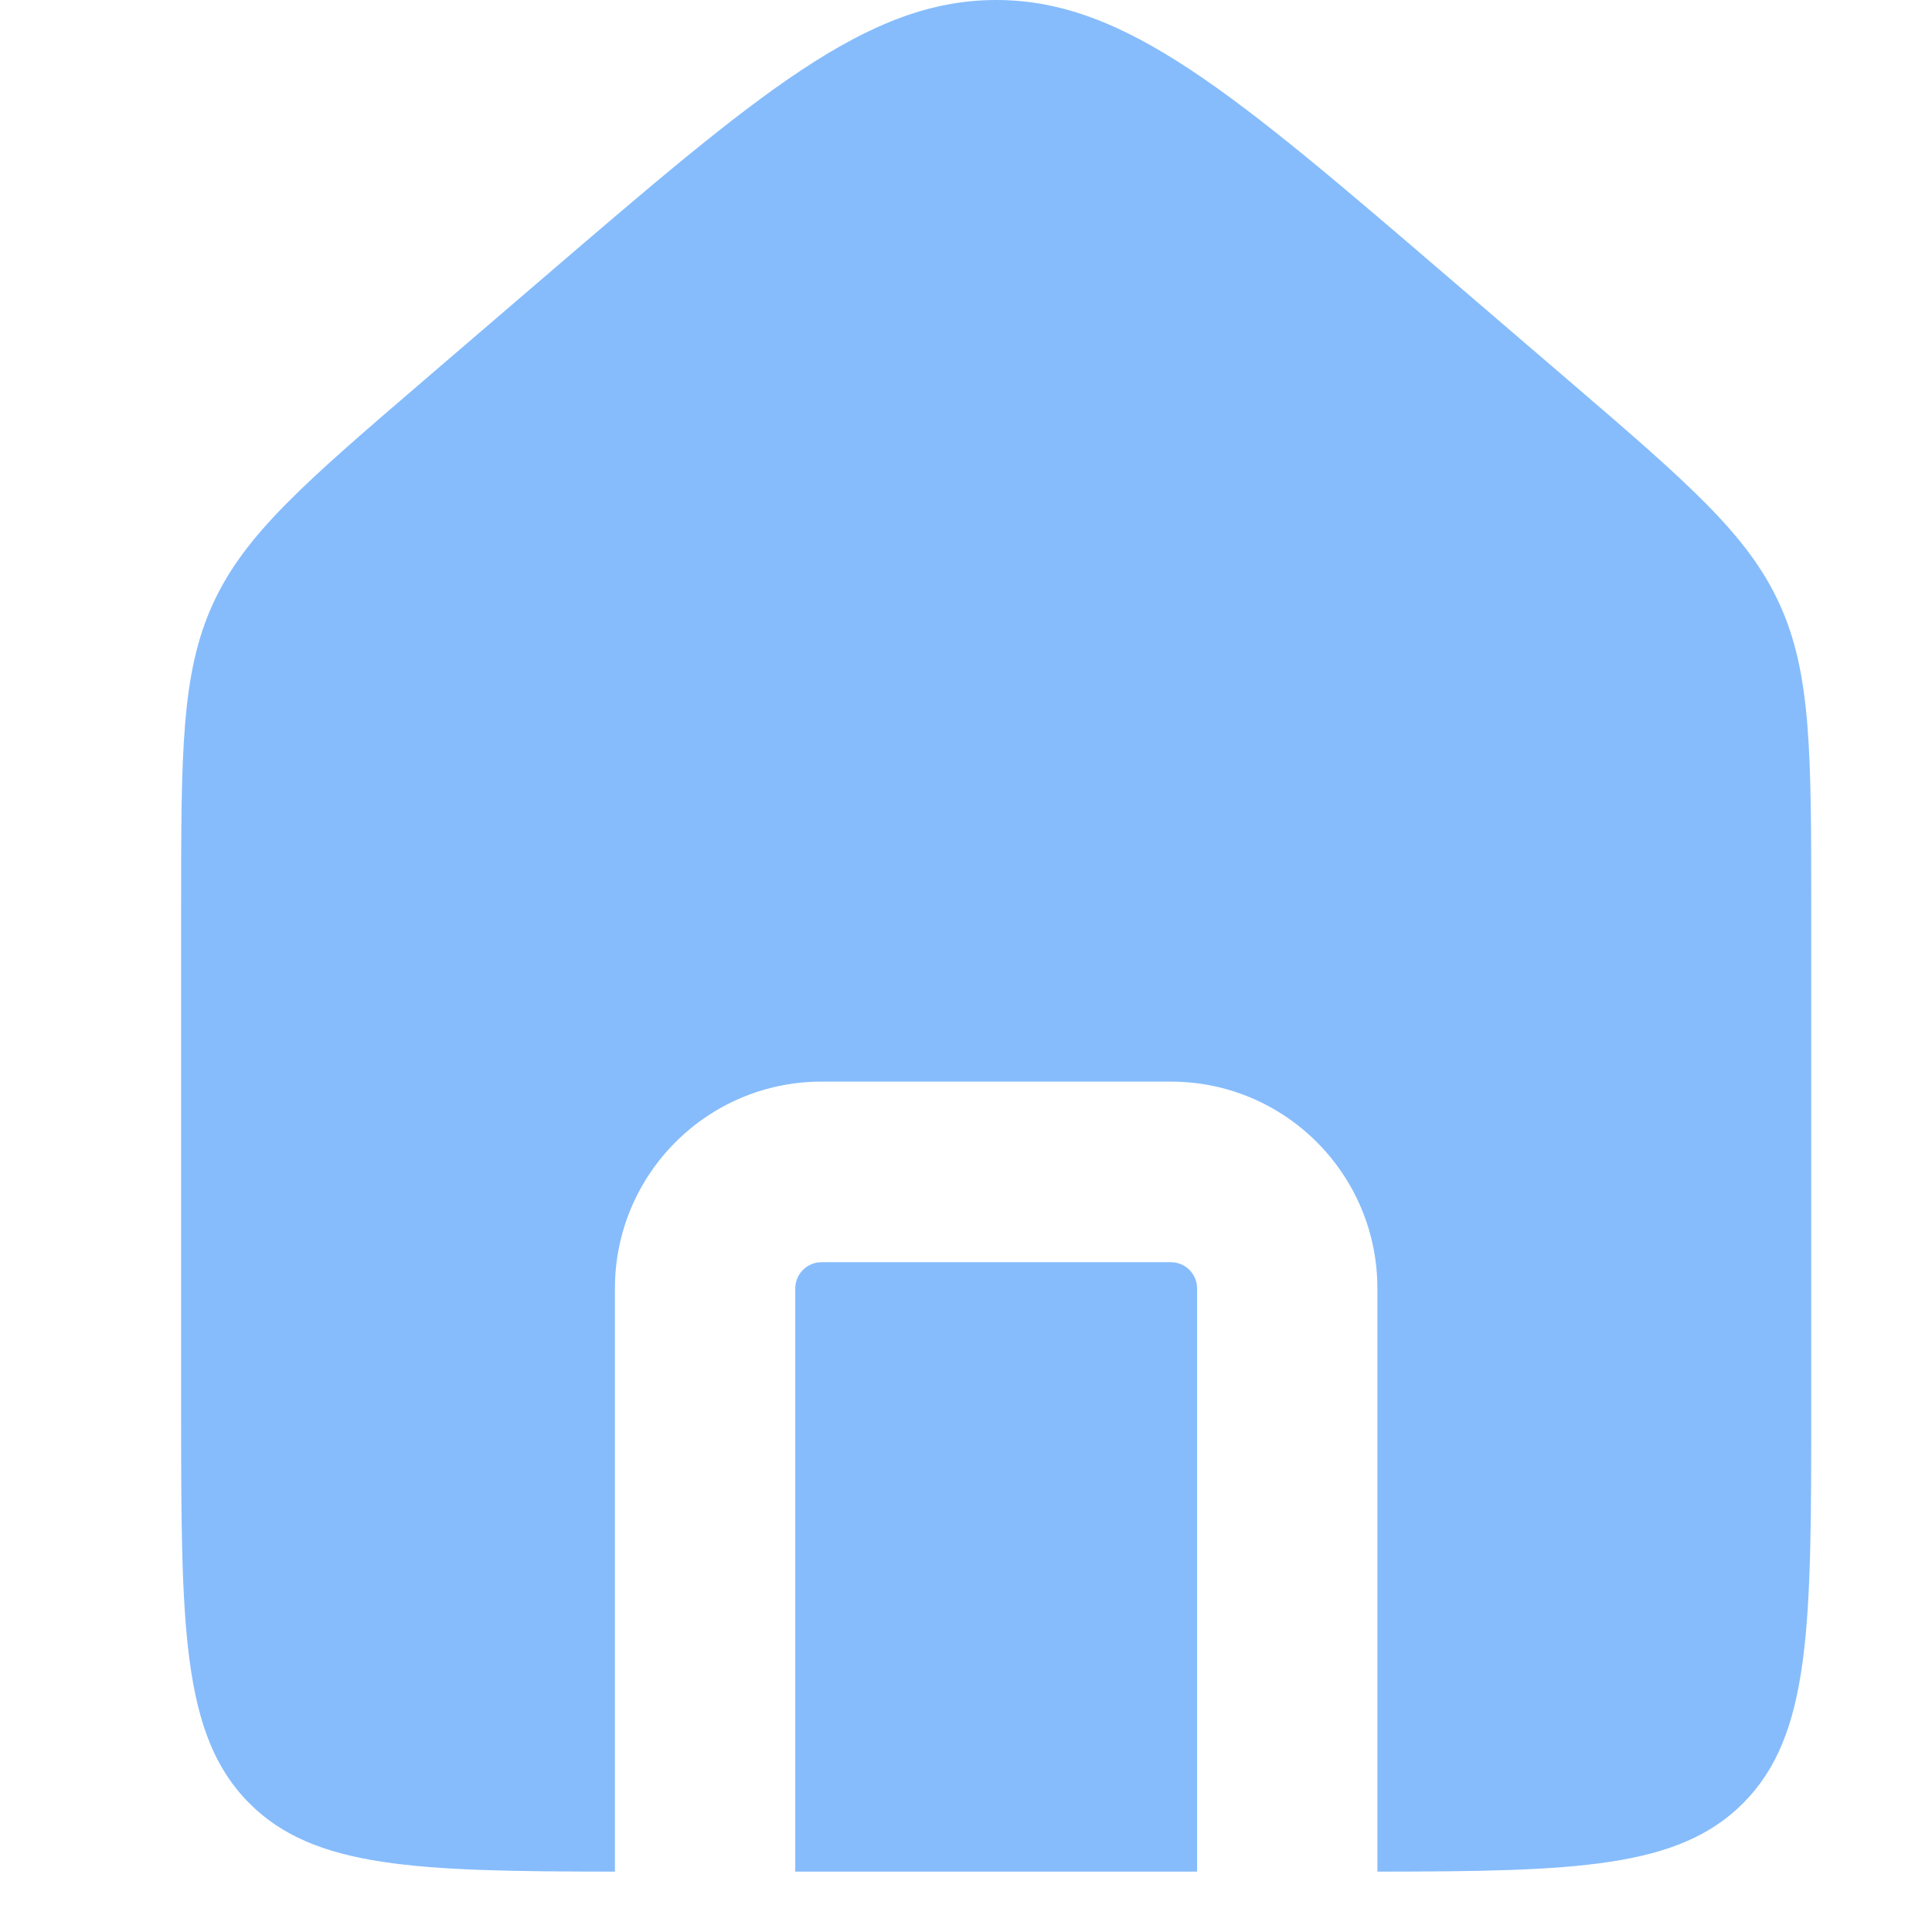
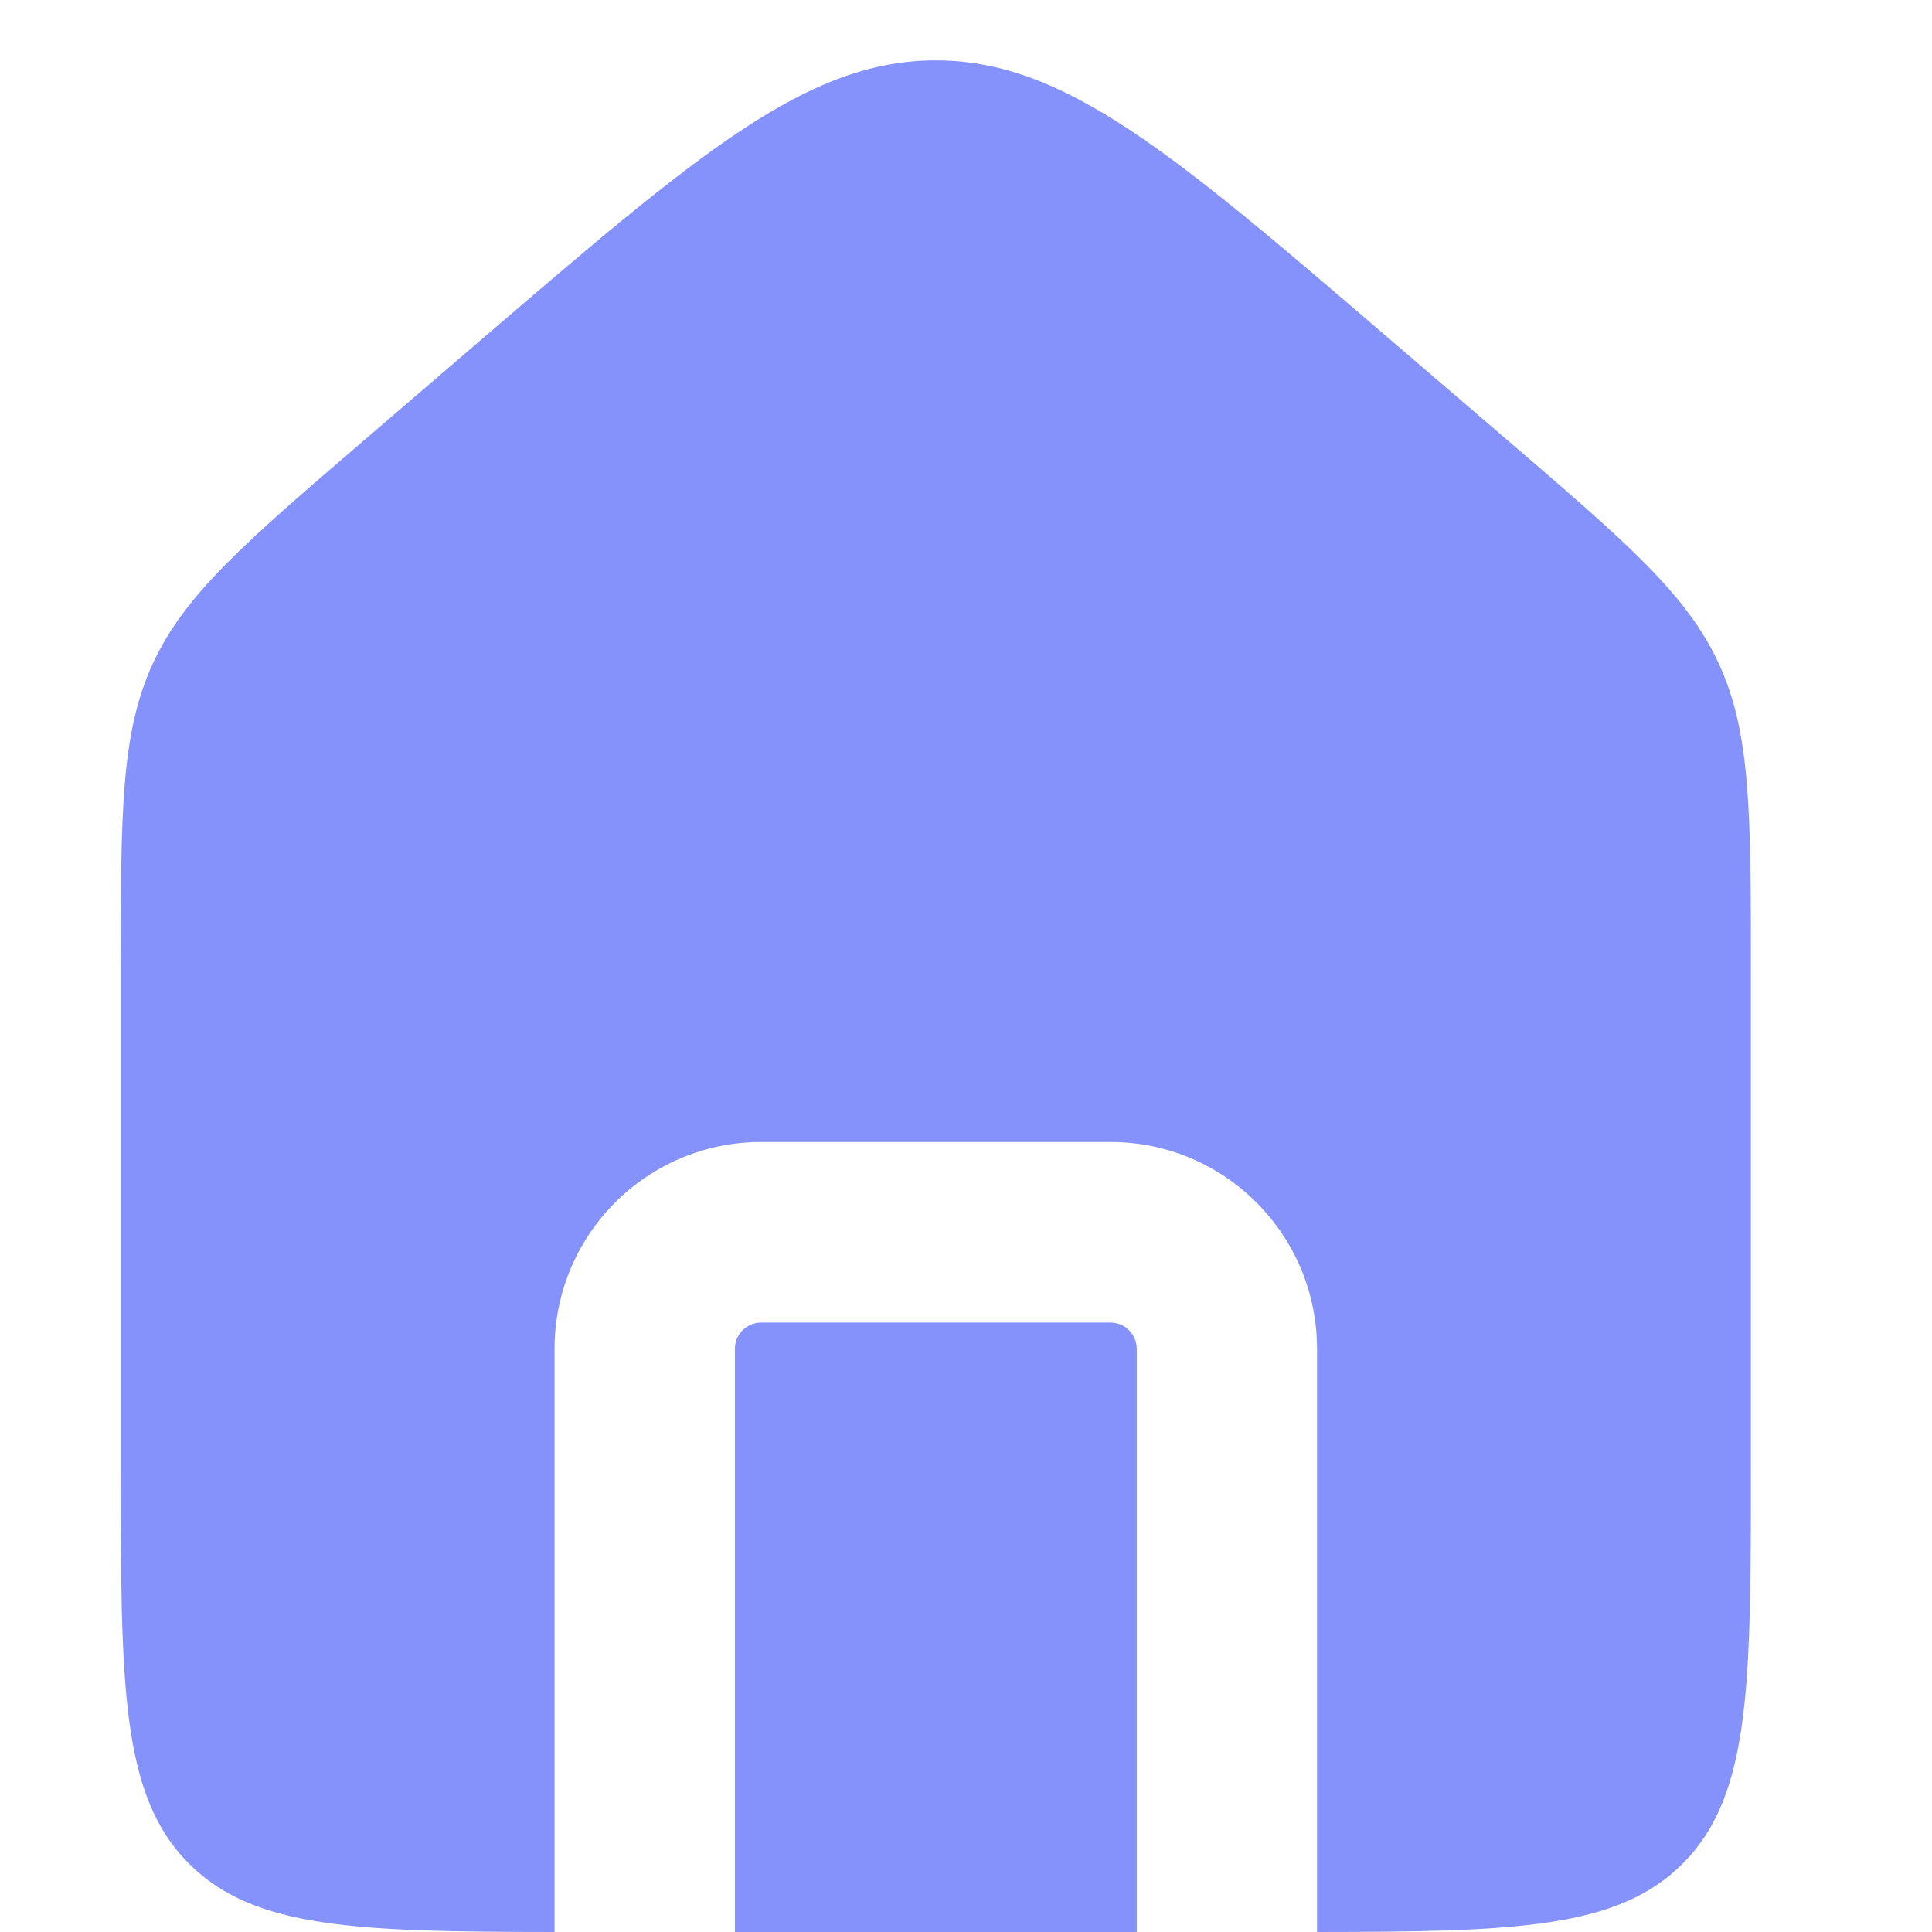
<svg xmlns="http://www.w3.org/2000/svg" width="32" height="32" viewBox="0 0 32 32" fill="none">
-   <path fill-rule="evenodd" clip-rule="evenodd" d="M3.529 9.996C3 11.149 3 12.46 3 15.083V23.273C3 26.916 3 28.737 4.13 29.868C5.203 30.944 6.899 30.997 10.185 31V21.342C10.185 19.449 11.717 17.915 13.607 17.915H19.393C21.283 17.915 22.814 19.449 22.814 21.342V31C26.101 30.997 27.797 30.944 28.87 29.868C30 28.737 30 26.916 30 23.273V15.083C30 12.46 30 11.149 29.471 9.996C28.941 8.843 27.947 7.99 25.959 6.283L24.03 4.628C20.437 1.543 18.64 0 16.5 0C14.36 0 12.563 1.543 8.969 4.628L7.041 6.283C5.053 7.99 4.059 8.843 3.529 9.996ZM19.828 31V21.342C19.828 21.101 19.633 20.906 19.393 20.906H13.607C13.367 20.906 13.172 21.101 13.172 21.342V31H19.828Z" fill="#86BCFC" />
+   <path fill-rule="evenodd" clip-rule="evenodd" d="M2.529 10.996C2 12.149 2 13.46 2 16.083V24.273C2 27.916 2 29.737 3.13 30.868C4.203 31.944 5.899 31.997 9.185 32V22.342C9.185 20.449 10.717 18.915 12.607 18.915H18.393C20.283 18.915 21.814 20.449 21.814 22.342V32C25.101 31.997 26.797 31.944 27.87 30.868C29 29.737 29 27.916 29 24.273V16.083C29 13.46 29 12.149 28.471 10.996C27.941 9.843 26.947 8.99 24.959 7.283L23.03 5.628C19.437 2.543 17.64 1 15.5 1C13.36 1 11.563 2.543 7.969 5.628L6.041 7.283C4.053 8.99 3.059 9.843 2.529 10.996ZM18.828 32V22.342C18.828 22.101 18.633 21.906 18.393 21.906H12.607C12.367 21.906 12.172 22.101 12.172 22.342V32H18.828Z" fill="#8692FC" />
</svg>
